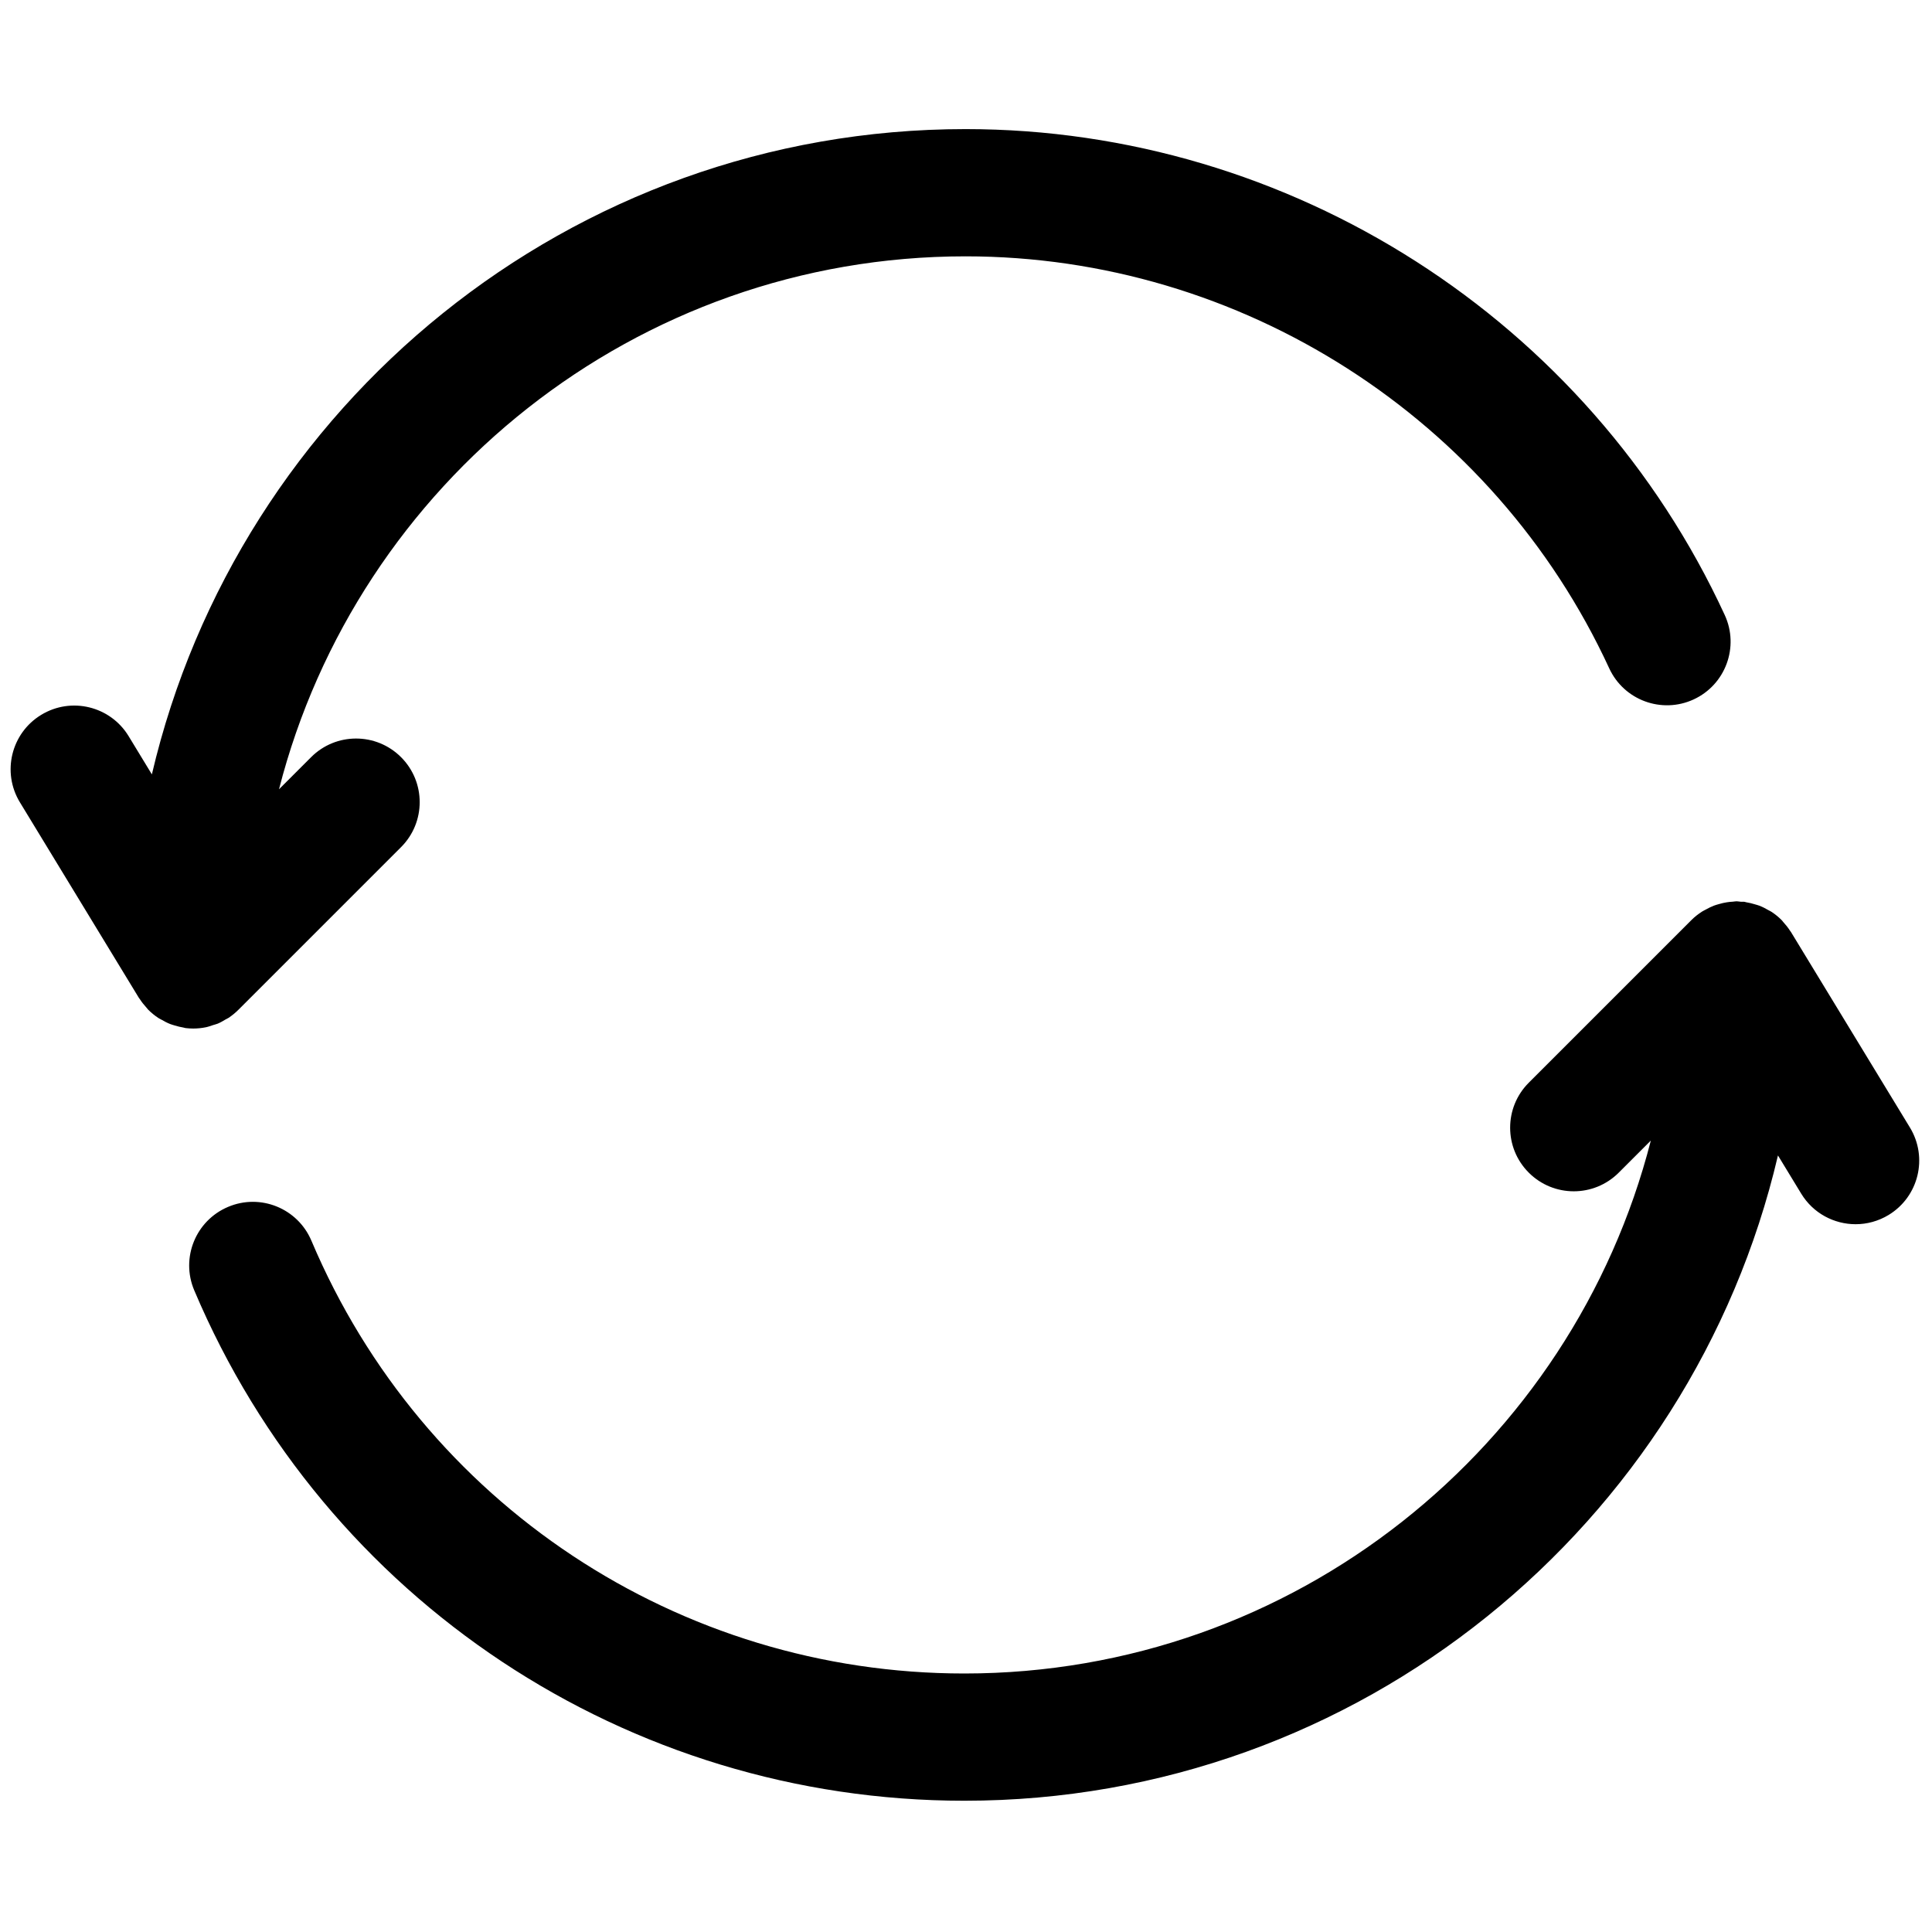
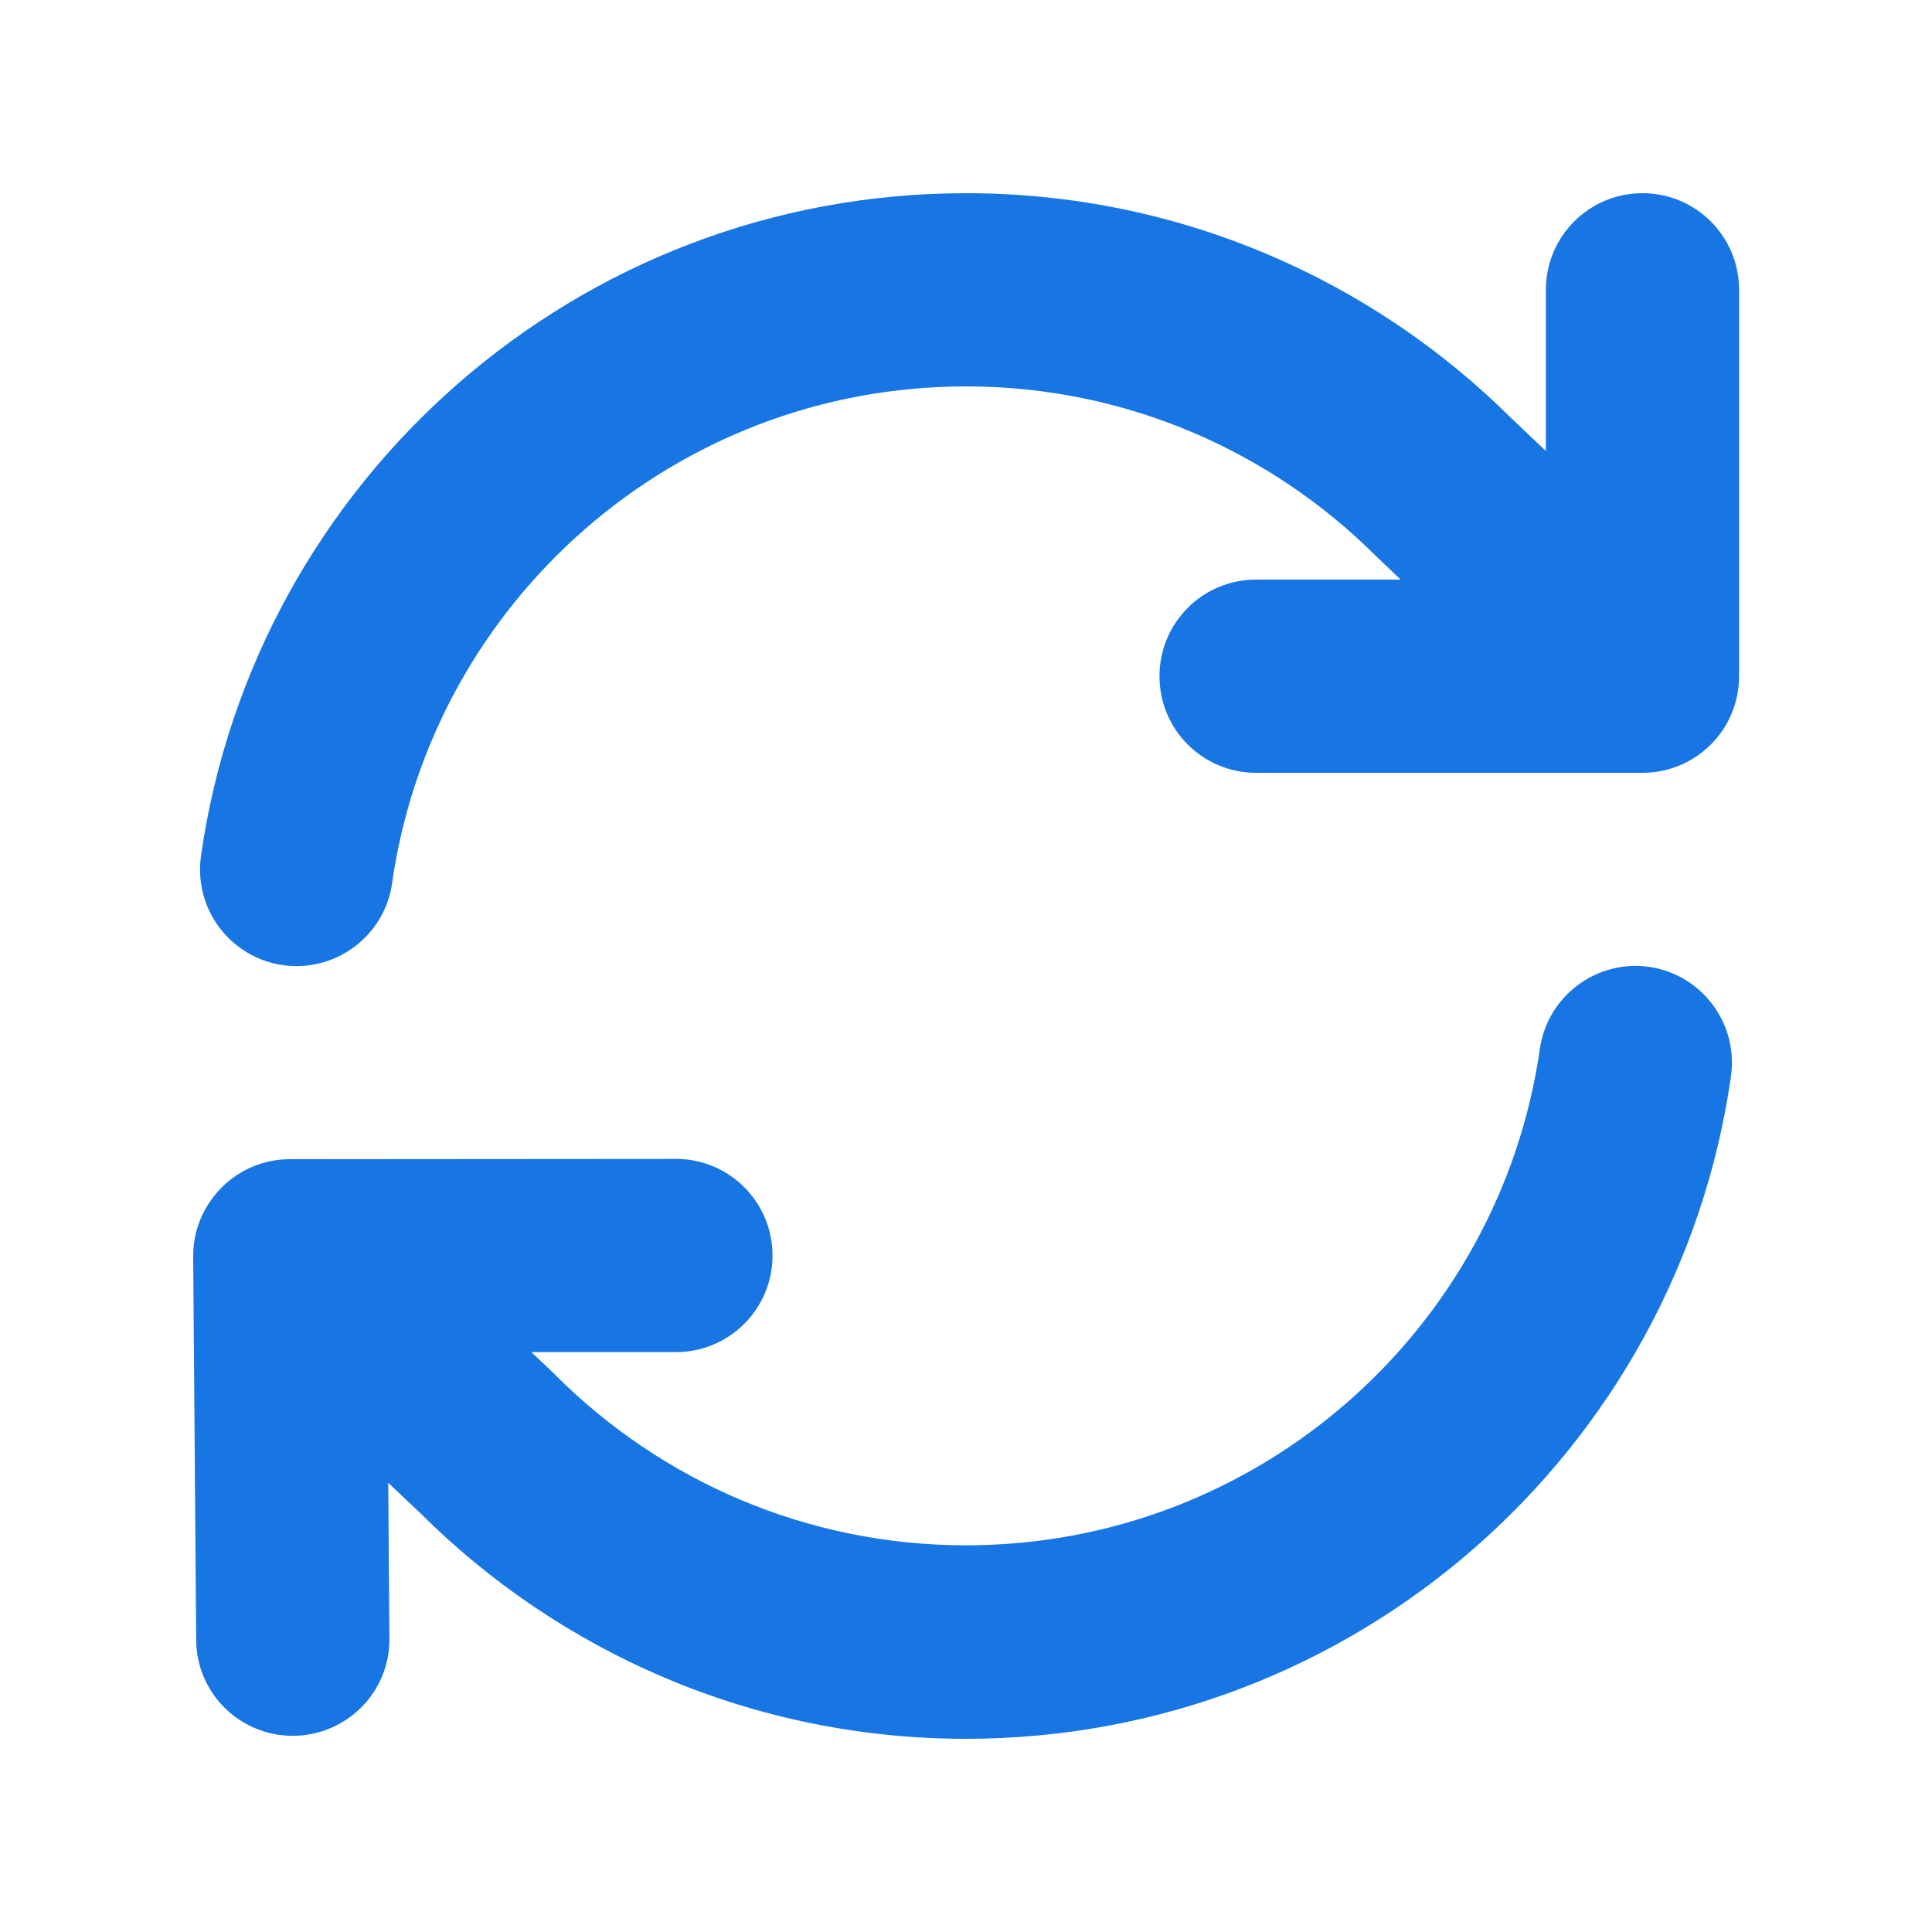
- <svg xmlns="http://www.w3.org/2000/svg" version="1.1" width="256" height="256" viewBox="0 0 256 256" xml:space="preserve">
-   <g style="stroke: none; stroke-width: 0; stroke-dasharray: none; stroke-linecap: butt; stroke-linejoin: miter; stroke-miterlimit: 10; fill: none; fill-rule: nonzero; opacity: 1;" transform="translate(1.406593 1.406593) scale(2.81 2.81)">
-     <path d="M 7.533 47.791 c 0.07 0.027 0.142 0.045 0.214 0.067 c 0.132 0.04 0.264 0.074 0.403 0.096 c 0.036 0.006 0.07 0.021 0.106 0.025 C 8.377 47.993 8.496 48 8.615 48 c 0.2 0 0.398 -0.021 0.592 -0.06 c 0.118 -0.024 0.228 -0.066 0.341 -0.103 c 0.073 -0.024 0.148 -0.039 0.219 -0.068 c 0.128 -0.053 0.246 -0.124 0.364 -0.194 c 0.049 -0.029 0.103 -0.05 0.151 -0.082 c 0.164 -0.11 0.317 -0.235 0.457 -0.375 l 7.672 -7.672 c 1.172 -1.171 1.172 -3.071 0 -4.242 c -1.171 -1.172 -3.071 -1.172 -4.242 0 l -1.513 1.513 c 3.694 -14.43 16.807 -25.13 32.372 -25.13 c 12.993 0 24.908 7.625 30.354 19.427 c 0.693 1.504 2.477 2.16 3.98 1.467 c 1.505 -0.694 2.161 -2.477 1.467 -3.981 C 74.406 14.581 60.353 5.587 45.028 5.587 c -18.641 0 -34.29 13.013 -38.367 30.428 l -1.097 -1.803 c -0.862 -1.416 -2.707 -1.866 -4.123 -1.003 c -1.415 0.861 -1.865 2.707 -1.003 4.123 l 5.614 9.227 c 0.011 0.018 0.027 0.031 0.038 0.049 c 0.093 0.145 0.2 0.279 0.316 0.406 c 0.027 0.03 0.049 0.064 0.077 0.093 c 0.148 0.149 0.311 0.282 0.488 0.398 c 0.046 0.03 0.097 0.051 0.145 0.079 C 7.249 47.662 7.387 47.734 7.533 47.791 z" style="stroke: none; stroke-width: 1; stroke-dasharray: none; stroke-linecap: butt; stroke-linejoin: miter; stroke-miterlimit: 10; fill: rgb(0,0,0); fill-rule: nonzero; opacity: 1;" transform=" matrix(1 0 0 1 0 0) " stroke-linecap="round" />
-     <path d="M 89.562 52.668 l -5.614 -9.227 c -0.01 -0.017 -0.025 -0.03 -0.036 -0.047 c -0.095 -0.149 -0.205 -0.287 -0.324 -0.417 c -0.024 -0.027 -0.044 -0.058 -0.069 -0.084 c -0.148 -0.15 -0.312 -0.283 -0.489 -0.399 c -0.045 -0.03 -0.095 -0.05 -0.142 -0.077 c -0.135 -0.079 -0.274 -0.151 -0.421 -0.208 c -0.07 -0.027 -0.142 -0.044 -0.214 -0.066 c -0.132 -0.04 -0.264 -0.074 -0.403 -0.096 c -0.036 -0.006 -0.07 -0.021 -0.107 -0.025 c -0.052 -0.006 -0.103 0.003 -0.155 -0.001 C 81.52 42.016 81.455 42 81.386 42 c -0.061 0 -0.117 0.014 -0.177 0.018 c -0.093 0.005 -0.184 0.014 -0.276 0.028 c -0.128 0.019 -0.25 0.049 -0.372 0.084 c -0.08 0.023 -0.159 0.044 -0.236 0.073 c -0.135 0.051 -0.262 0.116 -0.387 0.185 c -0.059 0.033 -0.12 0.059 -0.177 0.096 c -0.18 0.116 -0.349 0.247 -0.5 0.398 l -7.672 7.672 c -1.172 1.171 -1.172 3.071 0 4.242 c 1.172 1.172 3.07 1.172 4.242 0 l 1.513 -1.513 c -3.694 14.43 -16.807 25.13 -32.372 25.13 c -13.459 0 -25.544 -8.011 -30.788 -20.408 c -0.646 -1.526 -2.405 -2.243 -3.932 -1.594 c -1.526 0.646 -2.24 2.405 -1.594 3.932 c 6.185 14.622 20.439 24.07 36.314 24.07 c 18.641 0 34.29 -13.013 38.367 -30.429 l 1.097 1.803 c 0.564 0.928 1.553 1.44 2.565 1.44 c 0.531 0 1.069 -0.141 1.557 -0.437 C 89.974 55.929 90.424 54.084 89.562 52.668 z" style="stroke: none; stroke-width: 1; stroke-dasharray: none; stroke-linecap: butt; stroke-linejoin: miter; stroke-miterlimit: 10; fill: rgb(0,0,0); fill-rule: nonzero; opacity: 1;" transform=" matrix(1 0 0 1 0 0) " stroke-linecap="round" />
-   </g>
+ <svg xmlns="http://www.w3.org/2000/svg" width="20" height="20" viewBox="0 0 20 20" fill="none">
+   <path d="M4.059 9.141C4.475 6.234 6.978 4 10 4C11.656 4 13.156 4.672 14.244 5.756L14.263 5.775L14.5 6H13.003C12.45 6 12.003 6.447 12.003 7C12.003 7.553 12.45 8 13.003 8H17.003C17.556 8 18.003 7.553 18.003 7V3C18.003 2.447 17.556 2 17.003 2C16.45 2 16.003 2.447 16.003 3V4.669L15.65 4.334C14.203 2.894 12.203 2 10 2C5.969 2 2.634 4.981 2.081 8.859C2.003 9.406 2.381 9.912 2.928 9.991C3.475 10.069 3.981 9.688 4.059 9.144V9.141ZM17.919 11.141C17.997 10.594 17.616 10.088 17.072 10.009C16.528 9.931 16.019 10.312 15.941 10.856C15.525 13.762 13.022 15.997 10 15.997C8.344 15.997 6.844 15.325 5.756 14.241L5.738 14.222L5.5 13.997H6.997C7.55 13.997 7.997 13.55 7.997 12.997C7.997 12.444 7.55 11.997 6.997 11.997L3 12C2.734 12 2.478 12.106 2.291 12.297C2.103 12.488 1.997 12.741 2 13.009L2.031 16.978C2.034 17.531 2.488 17.975 3.041 17.969C3.594 17.962 4.038 17.512 4.031 16.959L4.019 15.35L4.353 15.666C5.8 17.106 7.797 18 10 18C14.031 18 17.366 15.019 17.919 11.141Z" fill="#1775E4" />
</svg>
